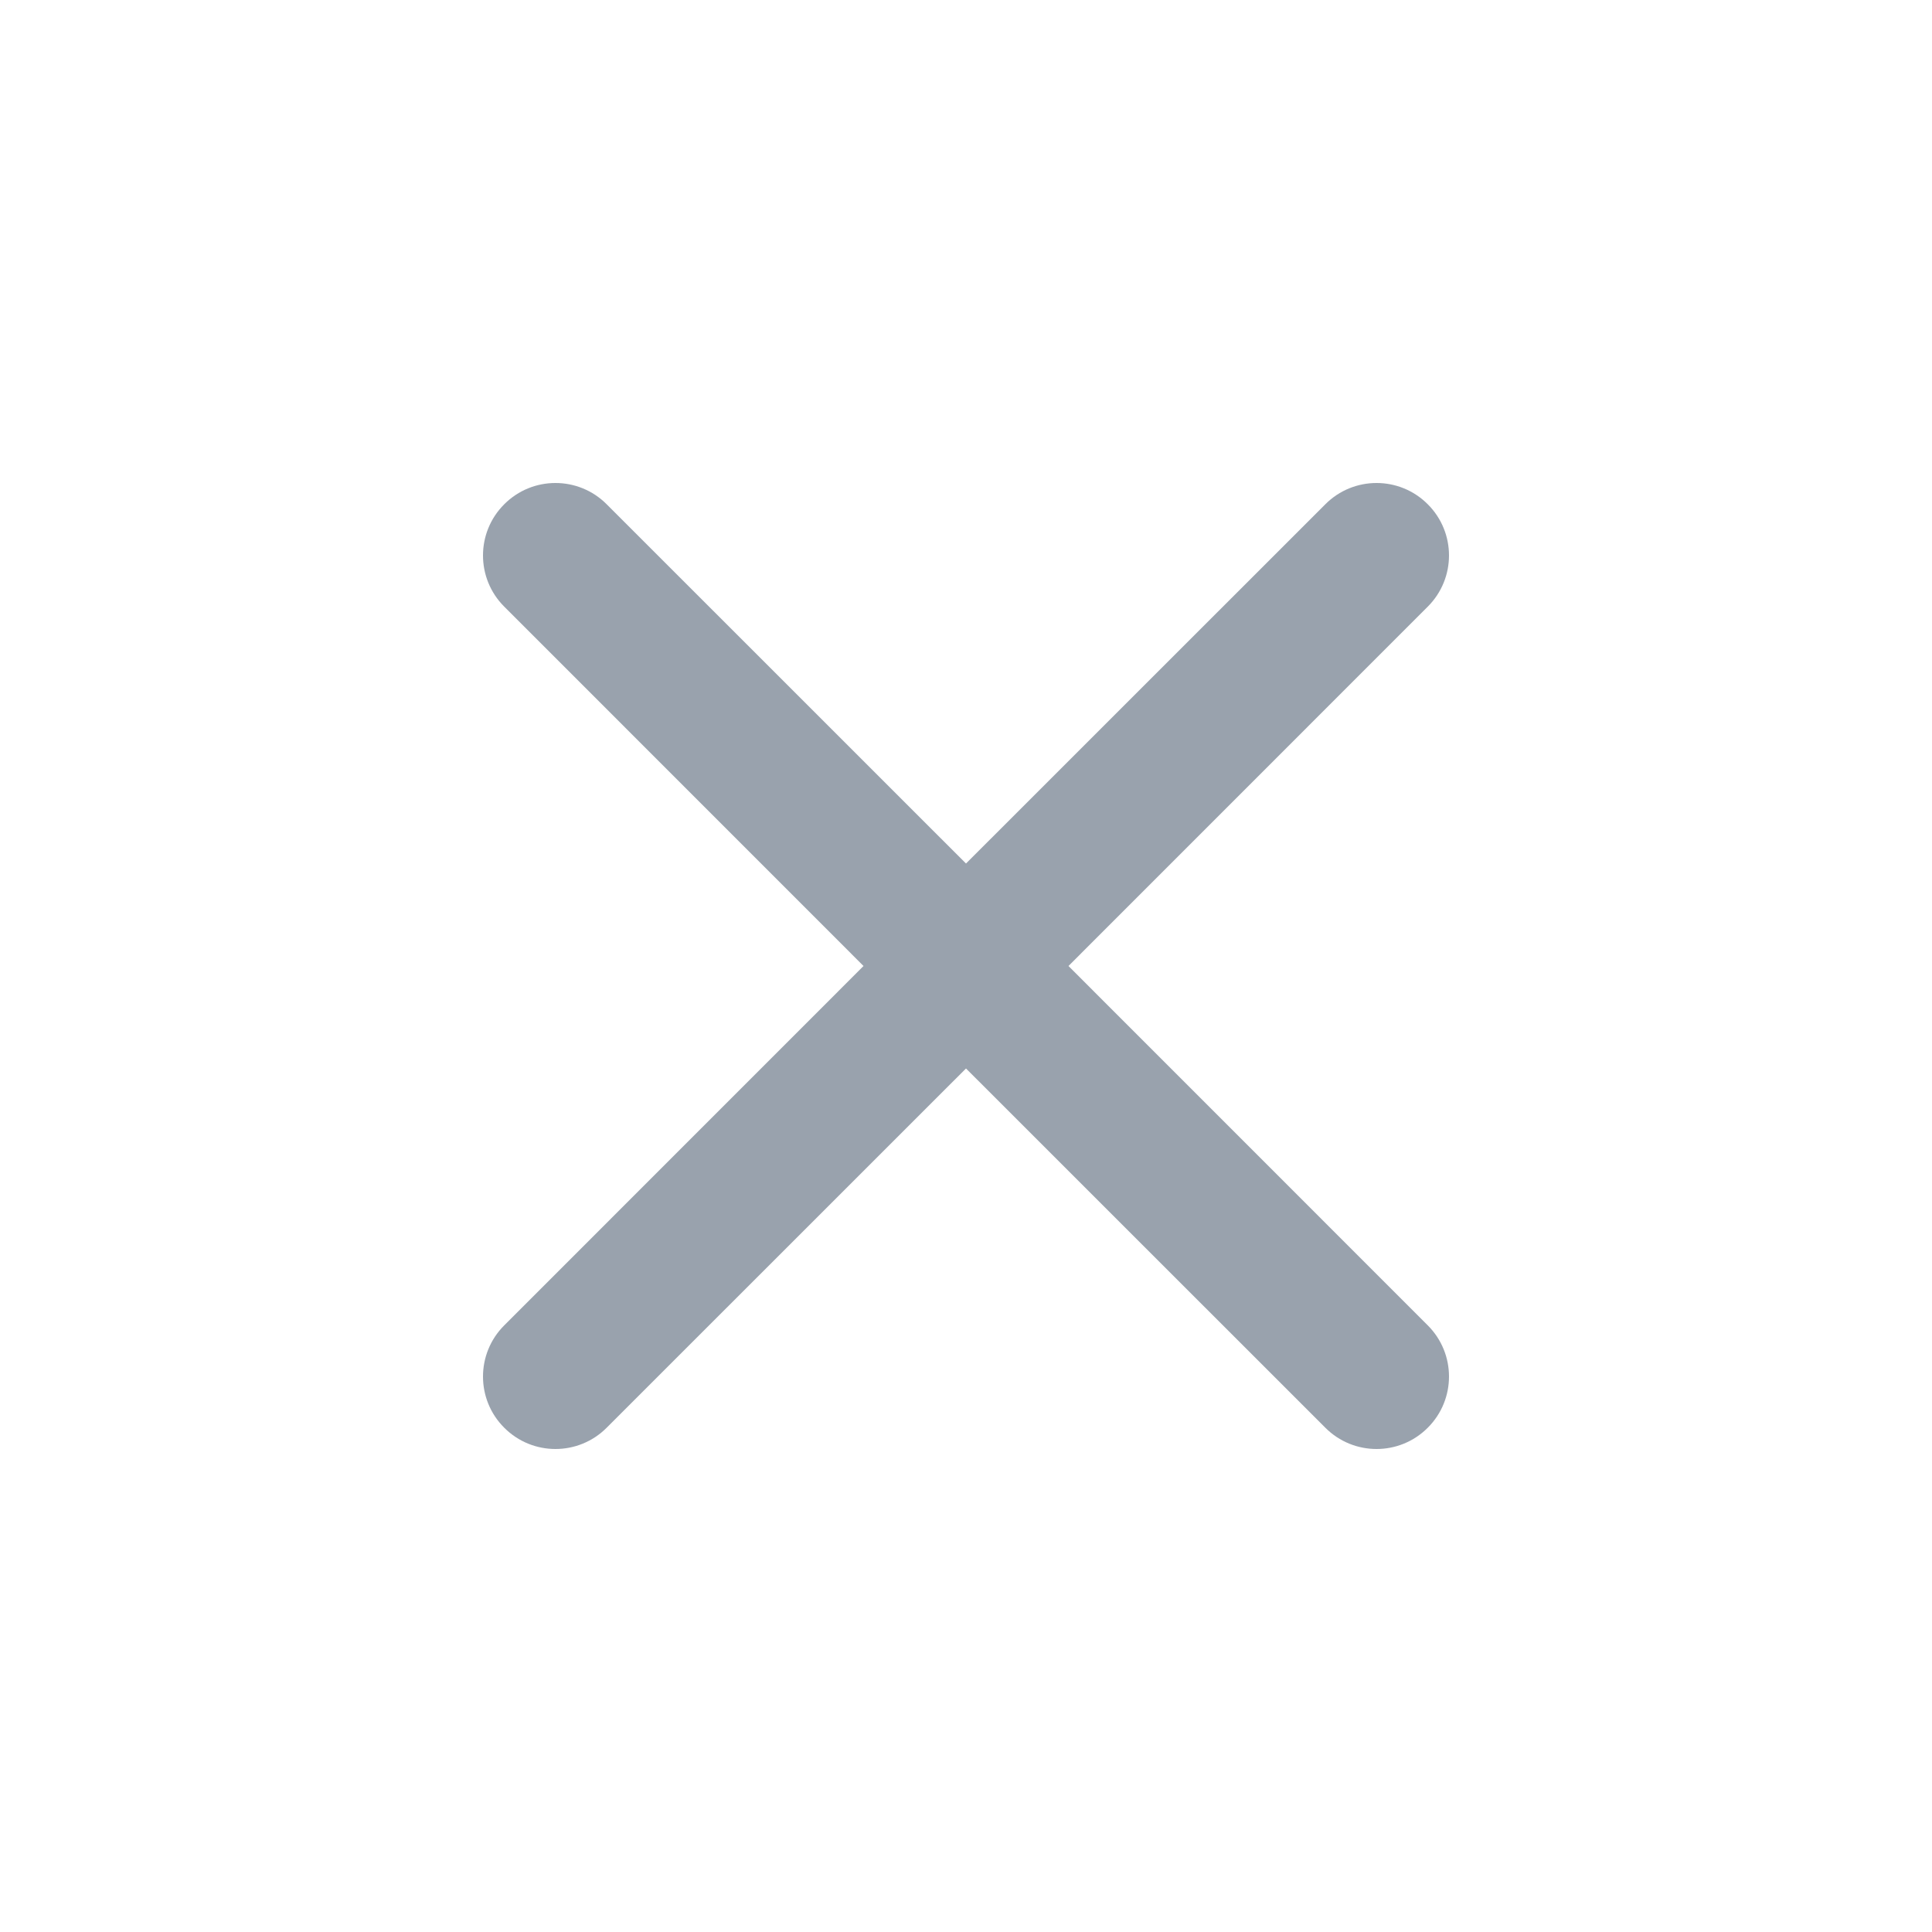
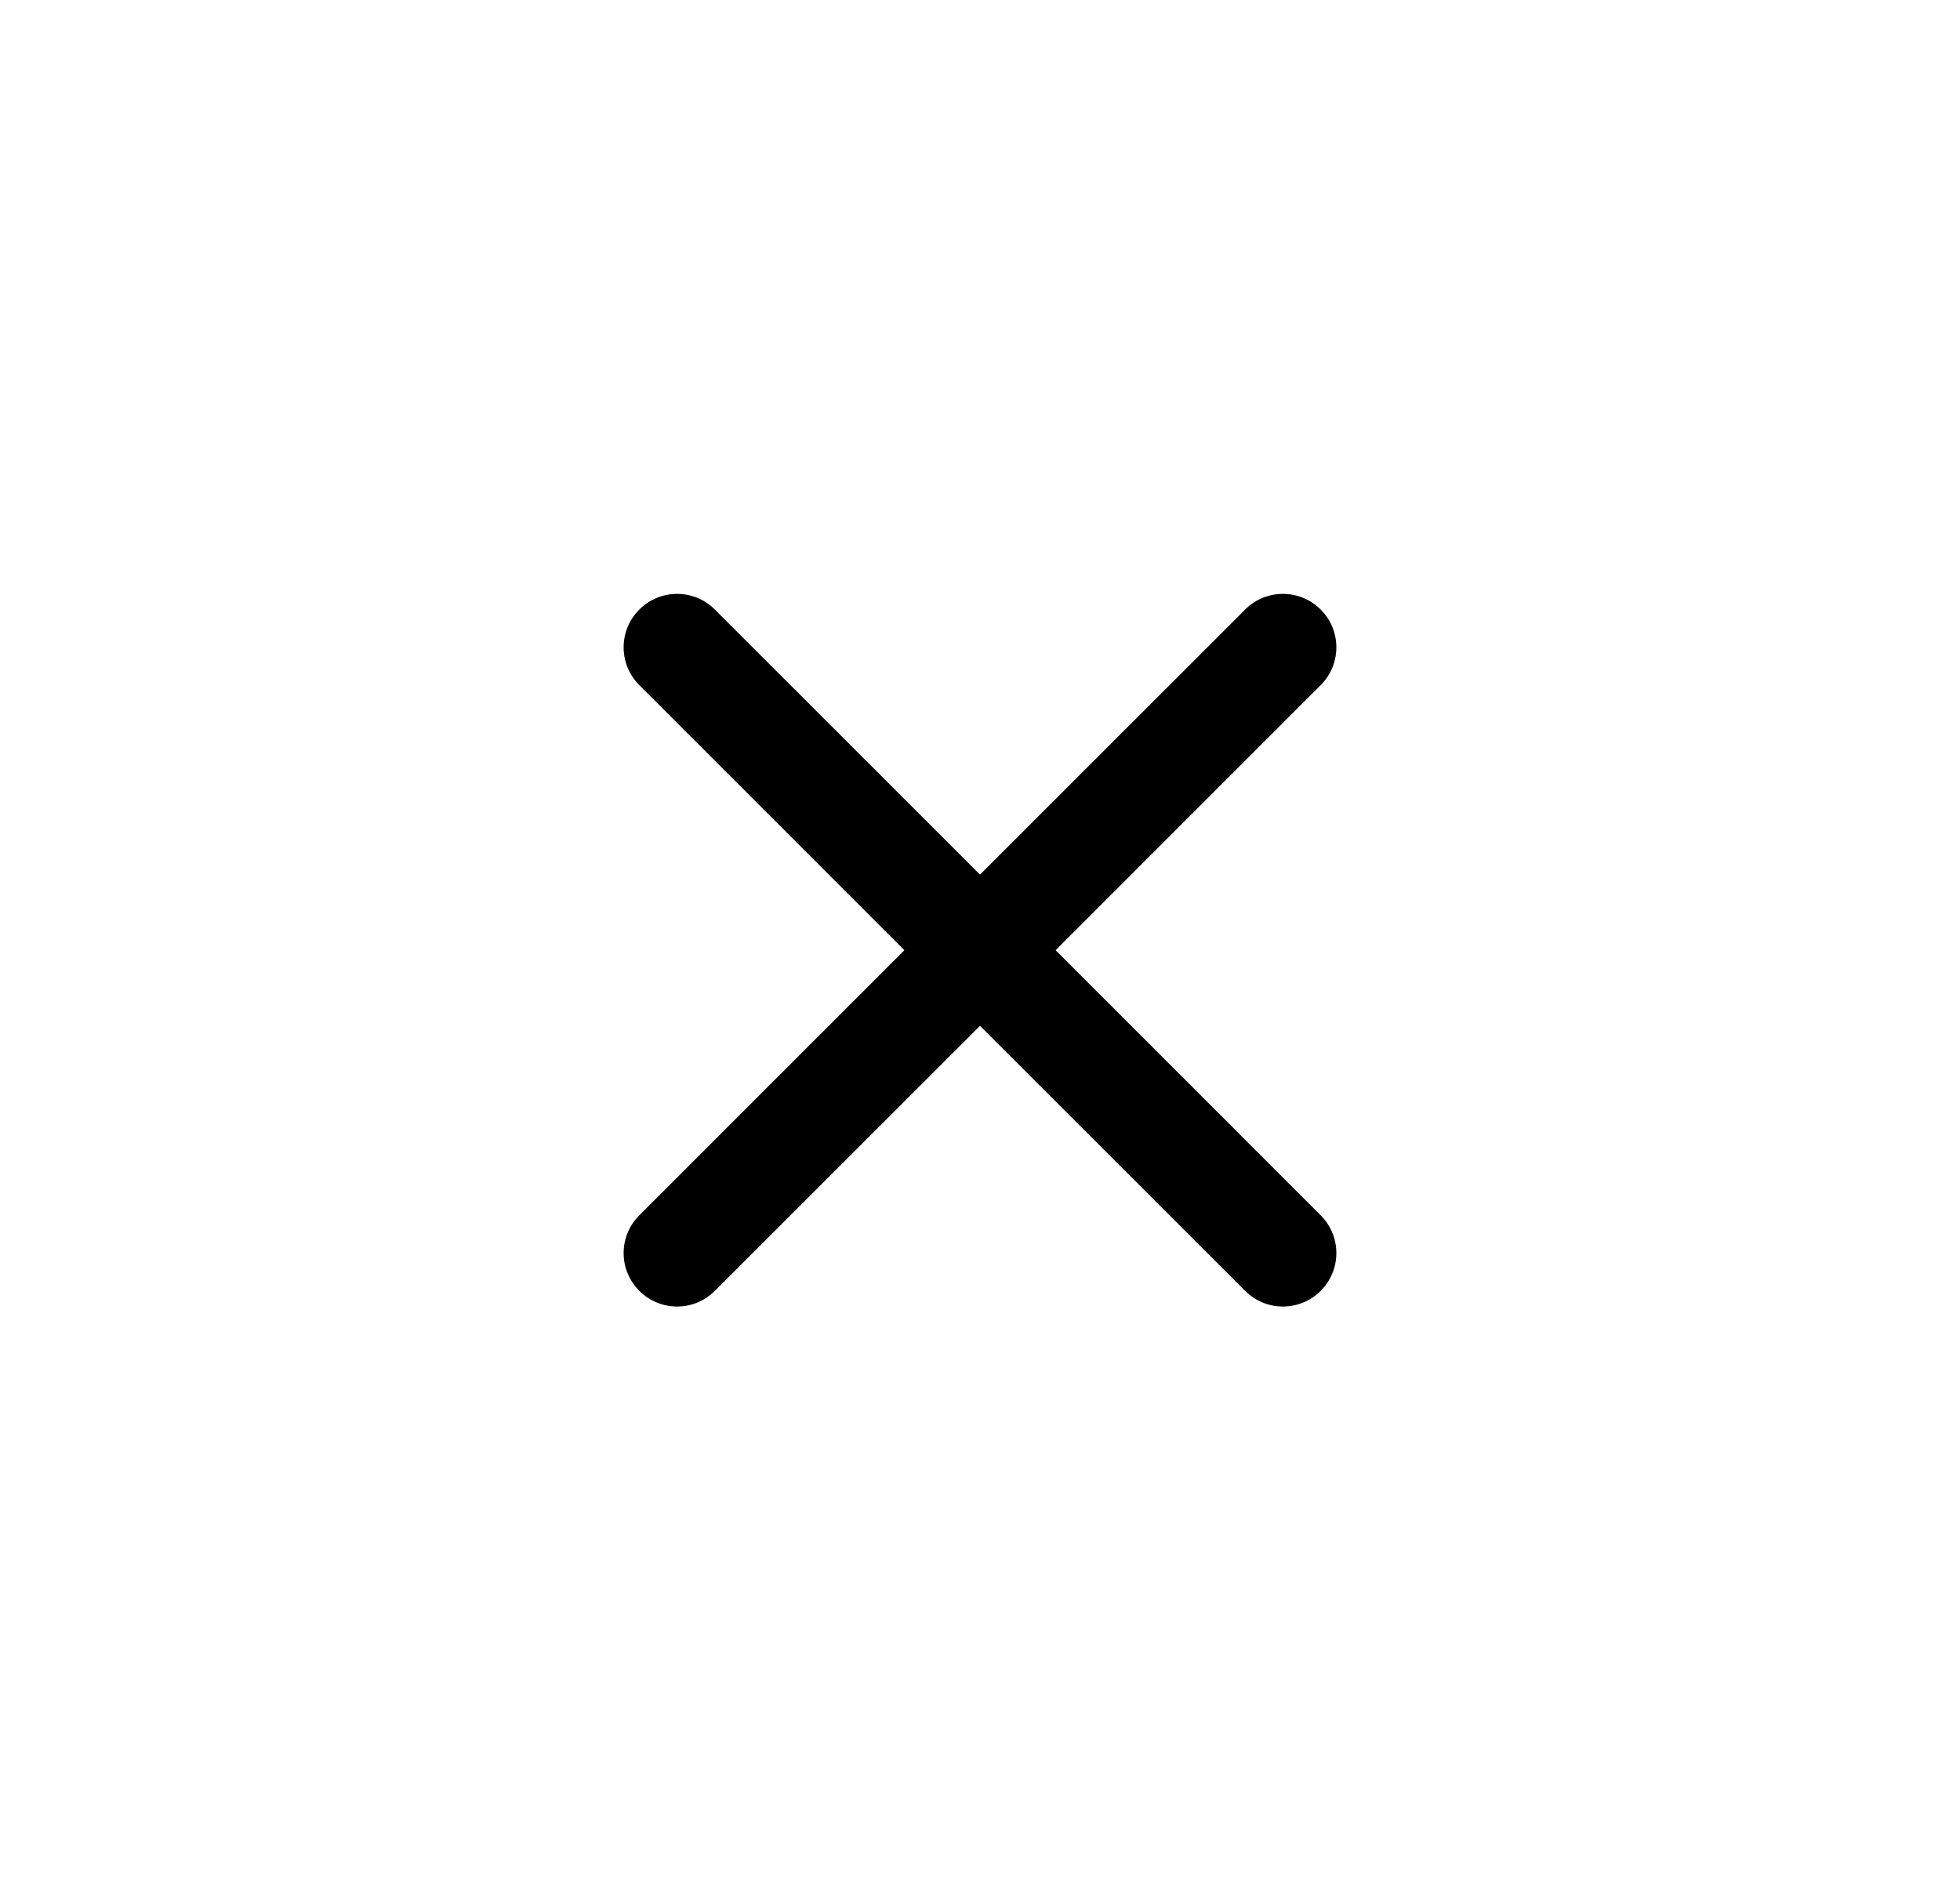
- <svg xmlns="http://www.w3.org/2000/svg" width="24" height="24" viewBox="0 0 24 24" fill="none">
-   <path d="M7.536 6.264C7.185 5.912 6.615 5.912 6.264 6.264C5.912 6.615 5.912 7.185 6.264 7.536L10.727 12L6.264 16.464C5.912 16.815 5.912 17.385 6.264 17.736C6.615 18.088 7.185 18.088 7.536 17.736L12 13.273L16.464 17.736C16.815 18.088 17.385 18.088 17.736 17.736C18.088 17.385 18.088 16.815 17.736 16.464L13.273 12L17.736 7.536C18.088 7.185 18.088 6.615 17.736 6.264C17.385 5.912 16.815 5.912 16.464 6.264L12 10.727L7.536 6.264Z" fill="#99A2AD" />
+ <svg xmlns="http://www.w3.org/2000/svg" width="33" height="32" viewBox="0 0 33 32">
+   <path d="M12.036 10.264C11.685 9.912 11.115 9.912 10.764 10.264C10.412 10.615 10.412 11.185 10.764 11.536L15.227 16L10.764 20.464C10.412 20.815 10.412 21.385 10.764 21.736C11.115 22.088 11.685 22.088 12.036 21.736L16.5 17.273L20.964 21.736C21.315 22.088 21.885 22.088 22.236 21.736C22.588 21.385 22.588 20.815 22.236 20.464L17.773 16L22.236 11.536C22.588 11.185 22.588 10.615 22.236 10.264C21.885 9.912 21.315 9.912 20.964 10.264L16.5 14.727L12.036 10.264Z" fill="currentColor" />
</svg>
